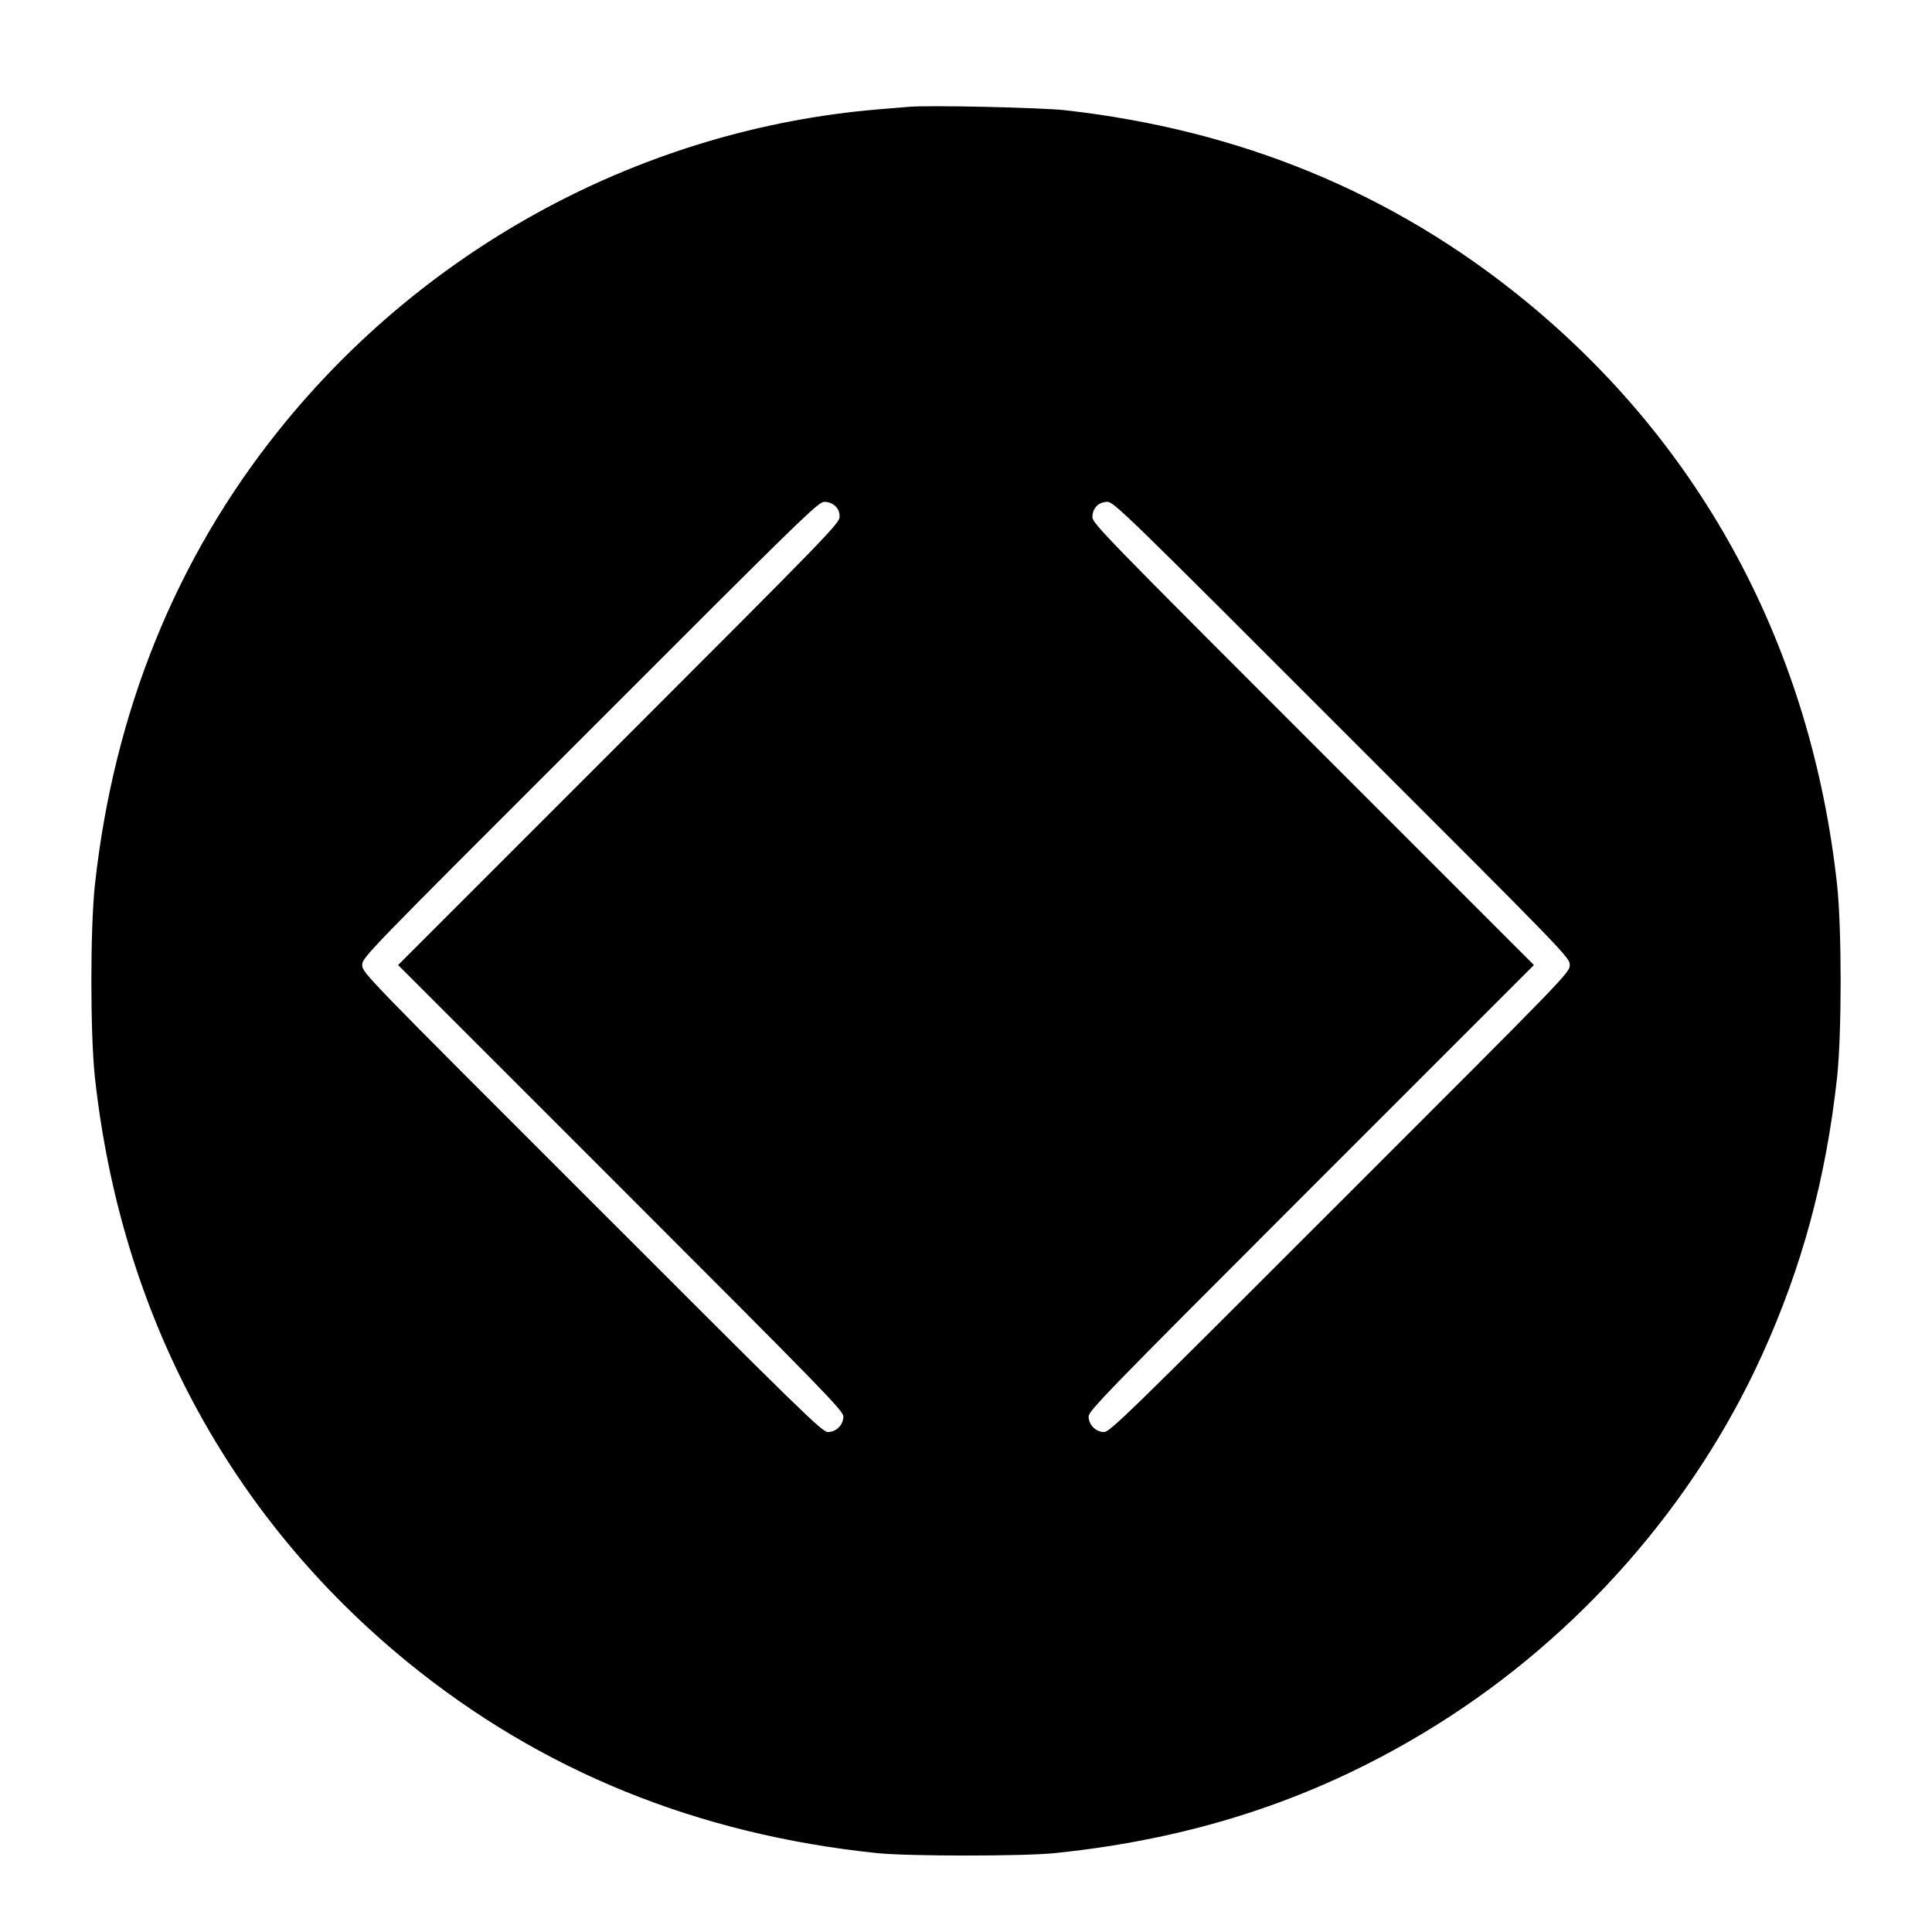
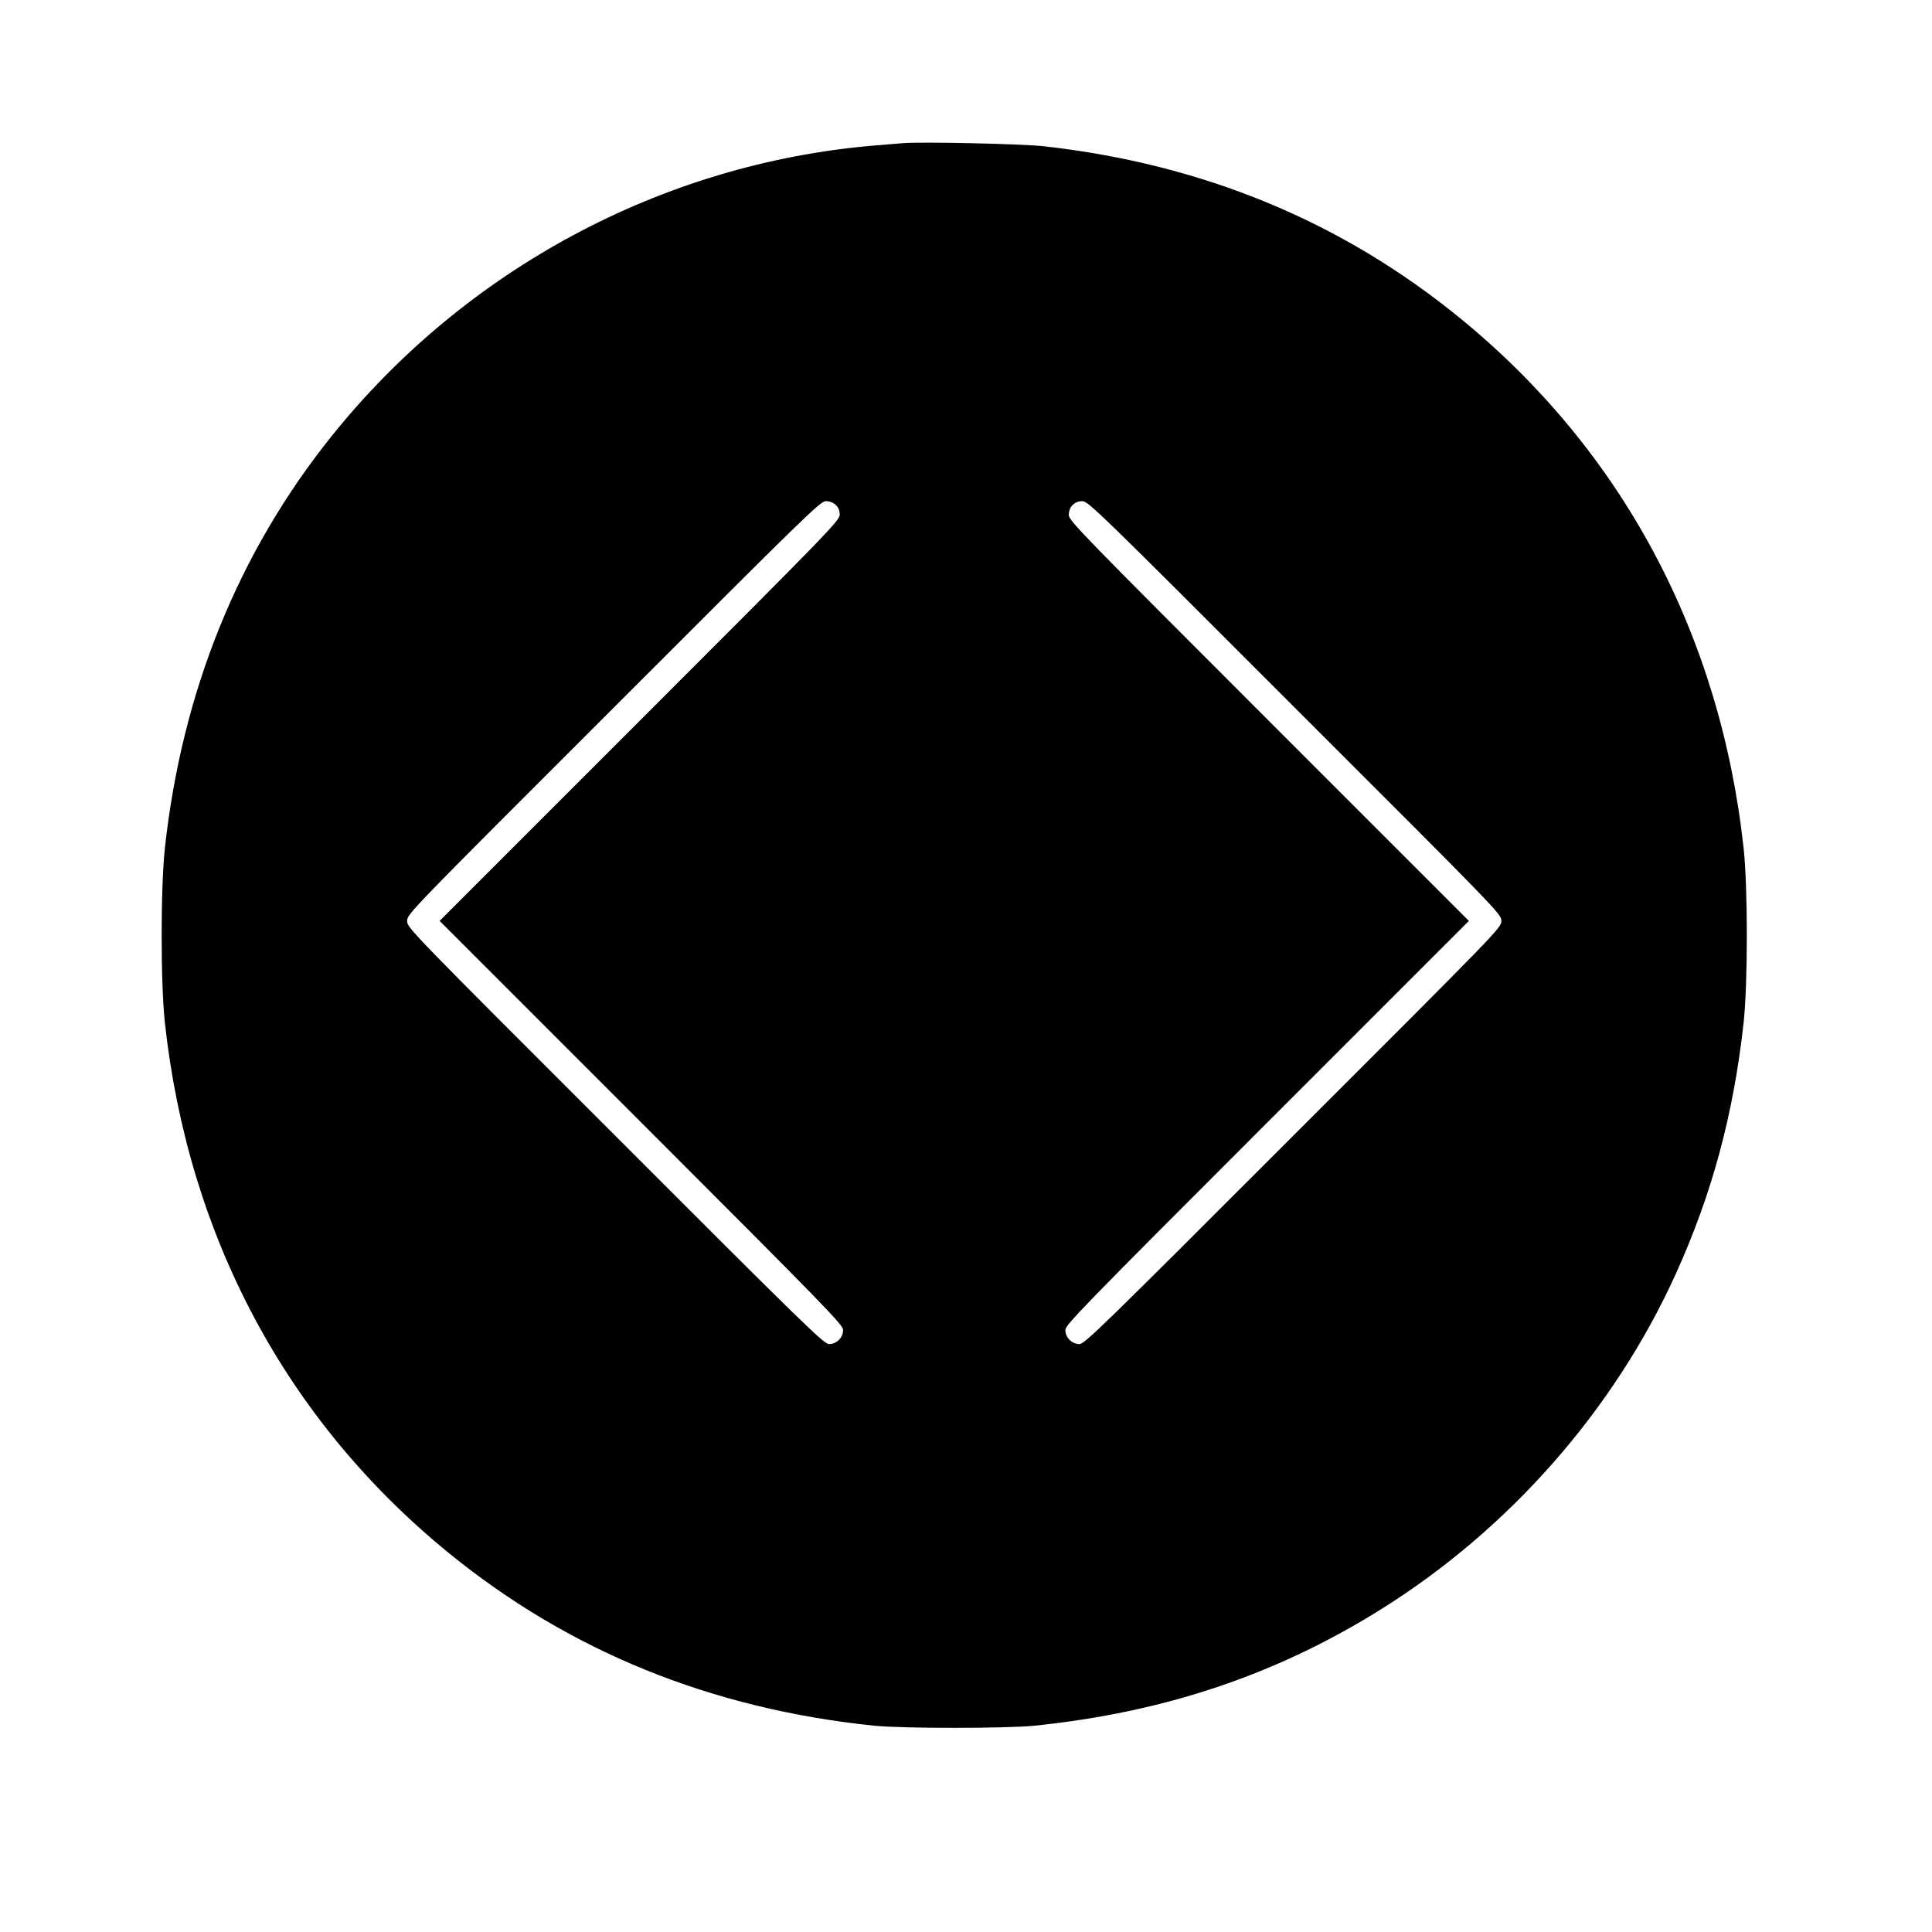
- <svg xmlns="http://www.w3.org/2000/svg" version="1.0" width="200" height="200" viewBox="0 0 1024 1024" preserveAspectRatio="xMidYMid meet">
-   <g transform="translate(0,1024) scale(0.1,-0.1)" fill="#000000" stroke="none">
+ <svg xmlns="http://www.w3.org/2000/svg" version="1.0" width="200" height="200" viewBox="0 0 200 200" preserveAspectRatio="xMidYMid meet">
+   <g transform="matrix(0.017699, 0, 0, -0.017699, 8.164386, 186.0397)" fill="#000000" stroke="none">
    <path d="M4820 9674 c-25 -2 -101 -8 -170 -14 -1236 -105 -2389 -723 -3172 -1700 -546 -681 -875 -1494 -975 -2410 -25 -233 -25 -787 0 -1020 137 -1253 711 -2327 1658 -3100 706 -576 1535 -913 2489 -1012 166 -17 774 -17 940 0 759 78 1414 298 2025 680 751 469 1364 1166 1725 1962 212 467 338 934 397 1470 25 233 25 787 0 1020 -137 1253 -711 2327 -1658 3100 -694 567 -1506 902 -2436 1006 -130 14 -713 27 -823 18z m-393 -2116 c16 -15 23 -33 23 -57 0 -34 -54 -90 -1170 -1206 l-1170 -1170 1180 -1180 c1088 -1088 1180 -1183 1180 -1213 0 -44 -38 -82 -82 -82 -30 0 -127 94 -1250 1218 -1210 1209 -1218 1217 -1218 1257 0 40 8 48 1208 1247 1134 1135 1209 1208 1241 1208 22 0 43 -8 58 -22z m2685 -1186 c1200 -1199 1208 -1207 1208 -1247 0 -40 -8 -48 -1218 -1257 -1123 -1124 -1220 -1218 -1250 -1218 -44 0 -82 38 -82 82 0 30 92 125 1180 1213 l1180 1180 -1170 1170 c-1098 1098 -1170 1172 -1170 1204 0 48 33 81 79 81 34 0 91 -55 1243 -1208z" />
  </g>
</svg>
